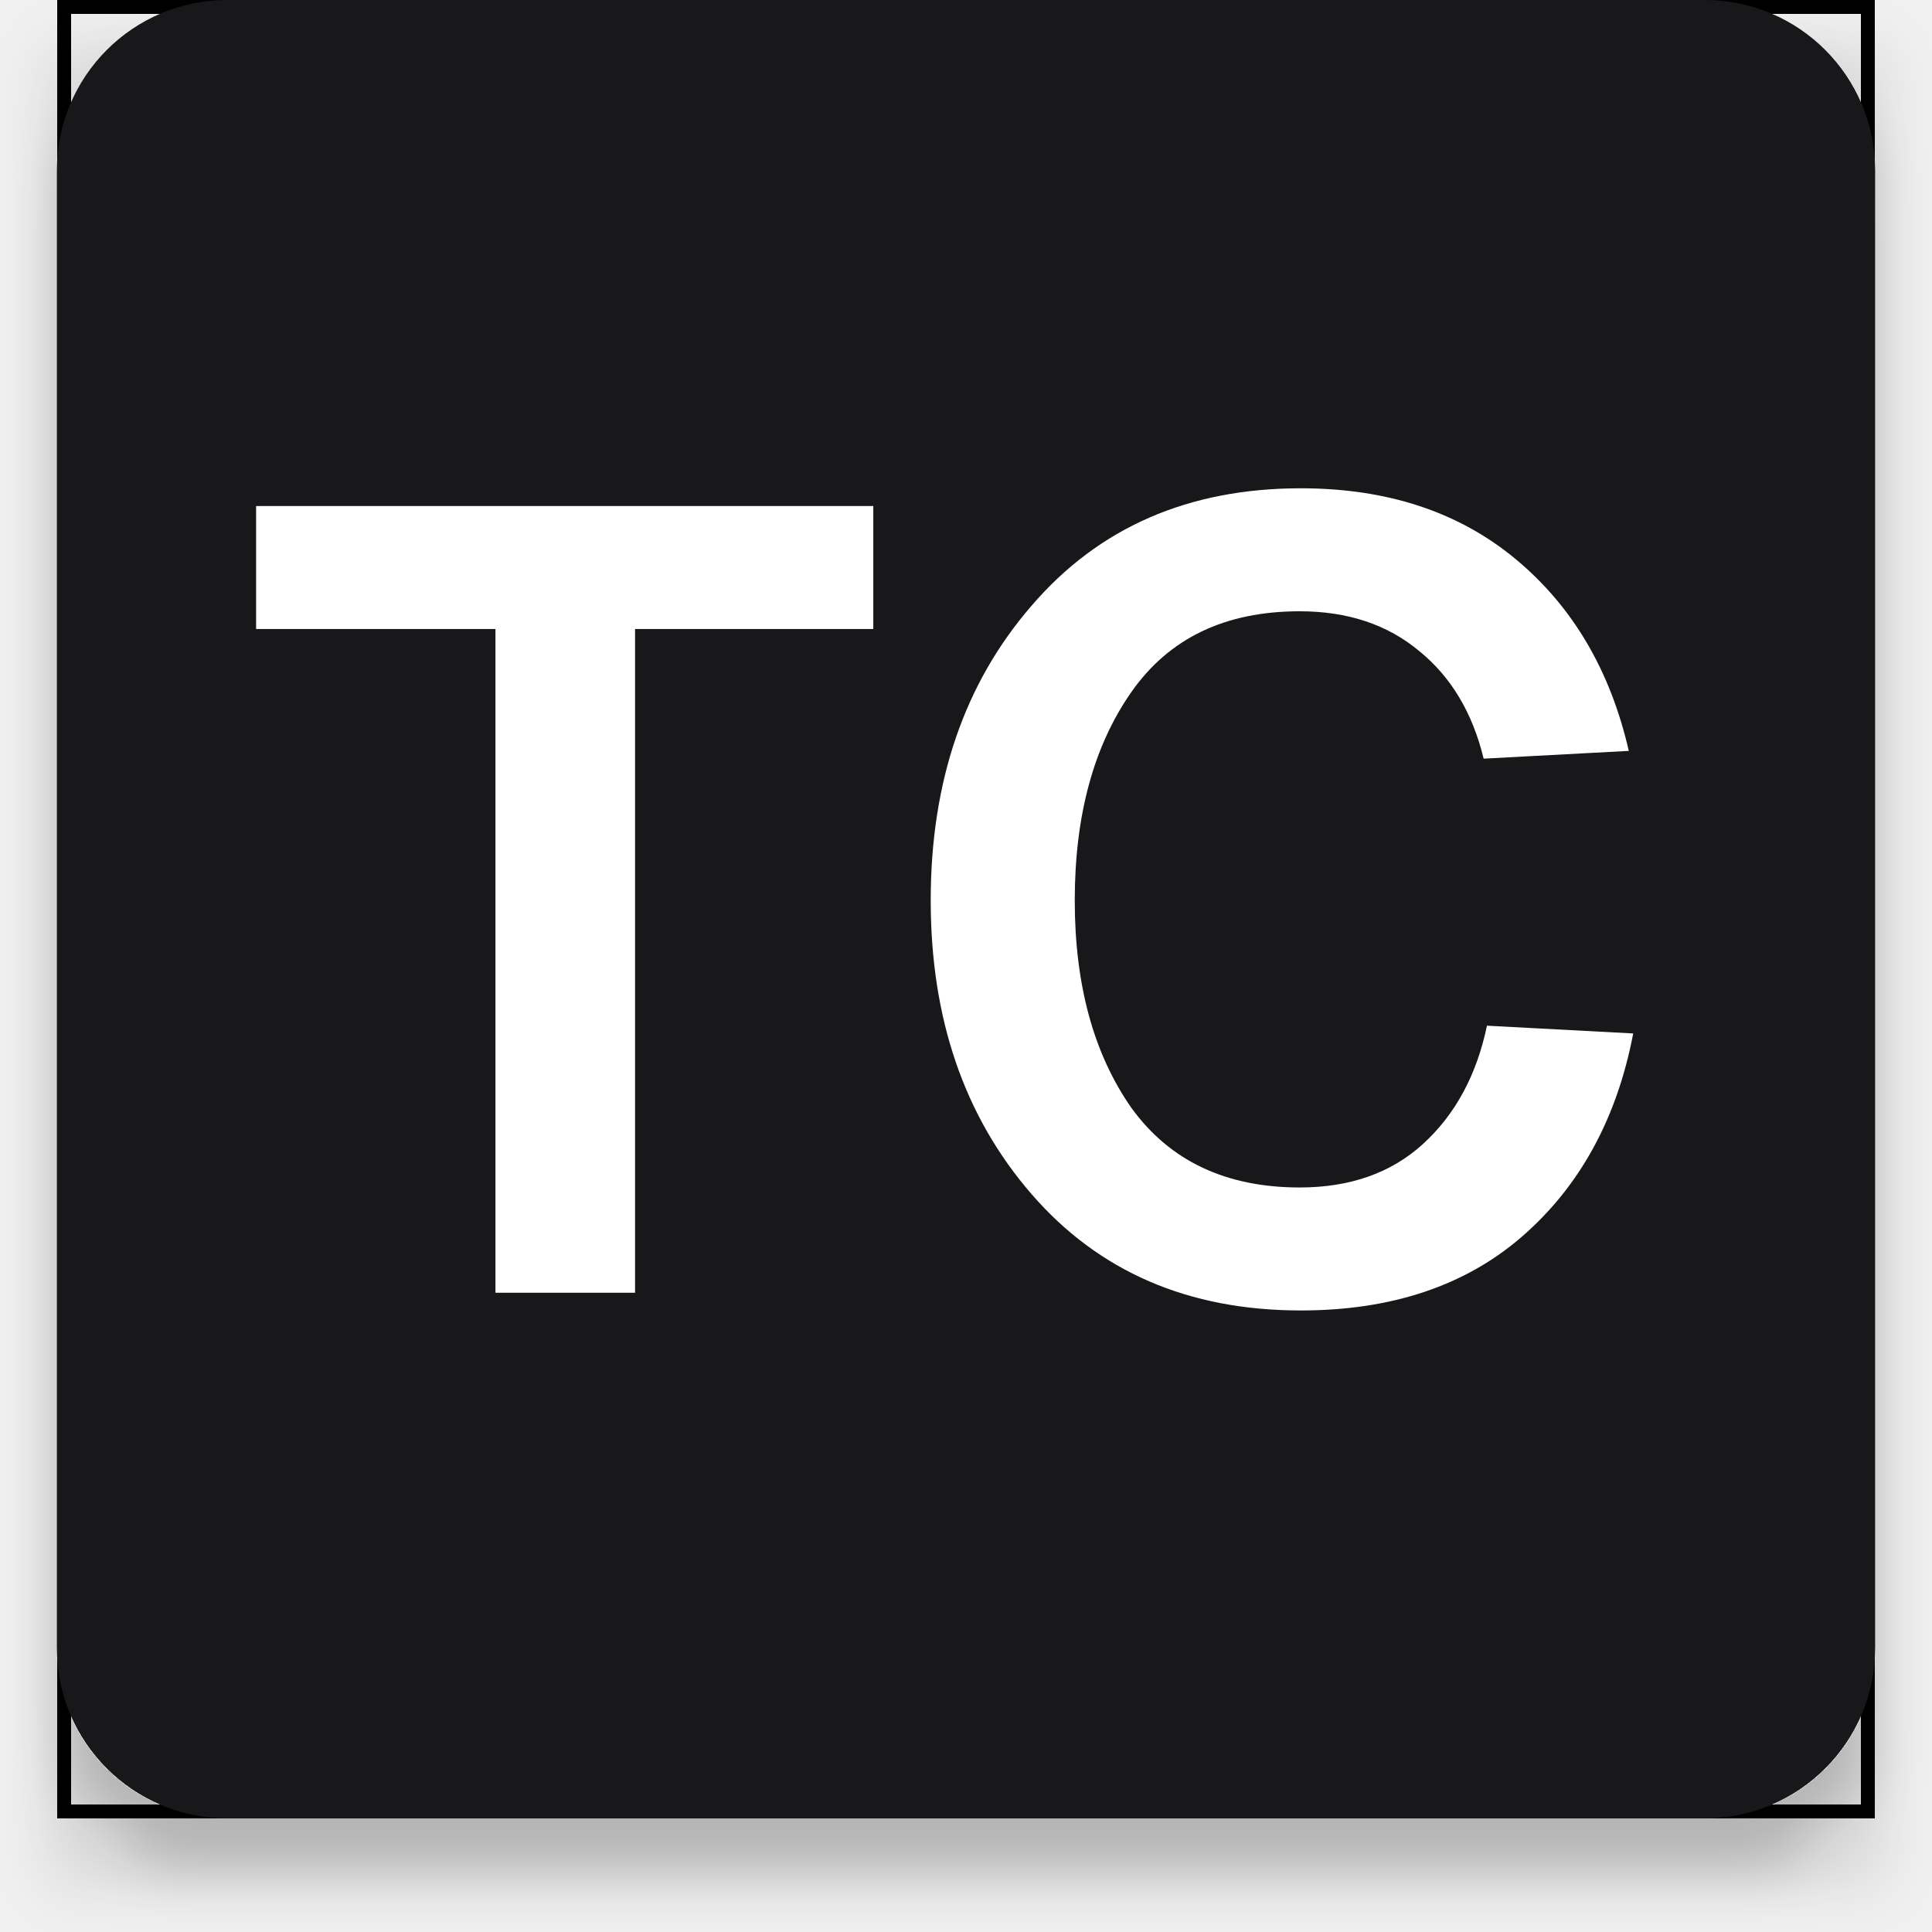
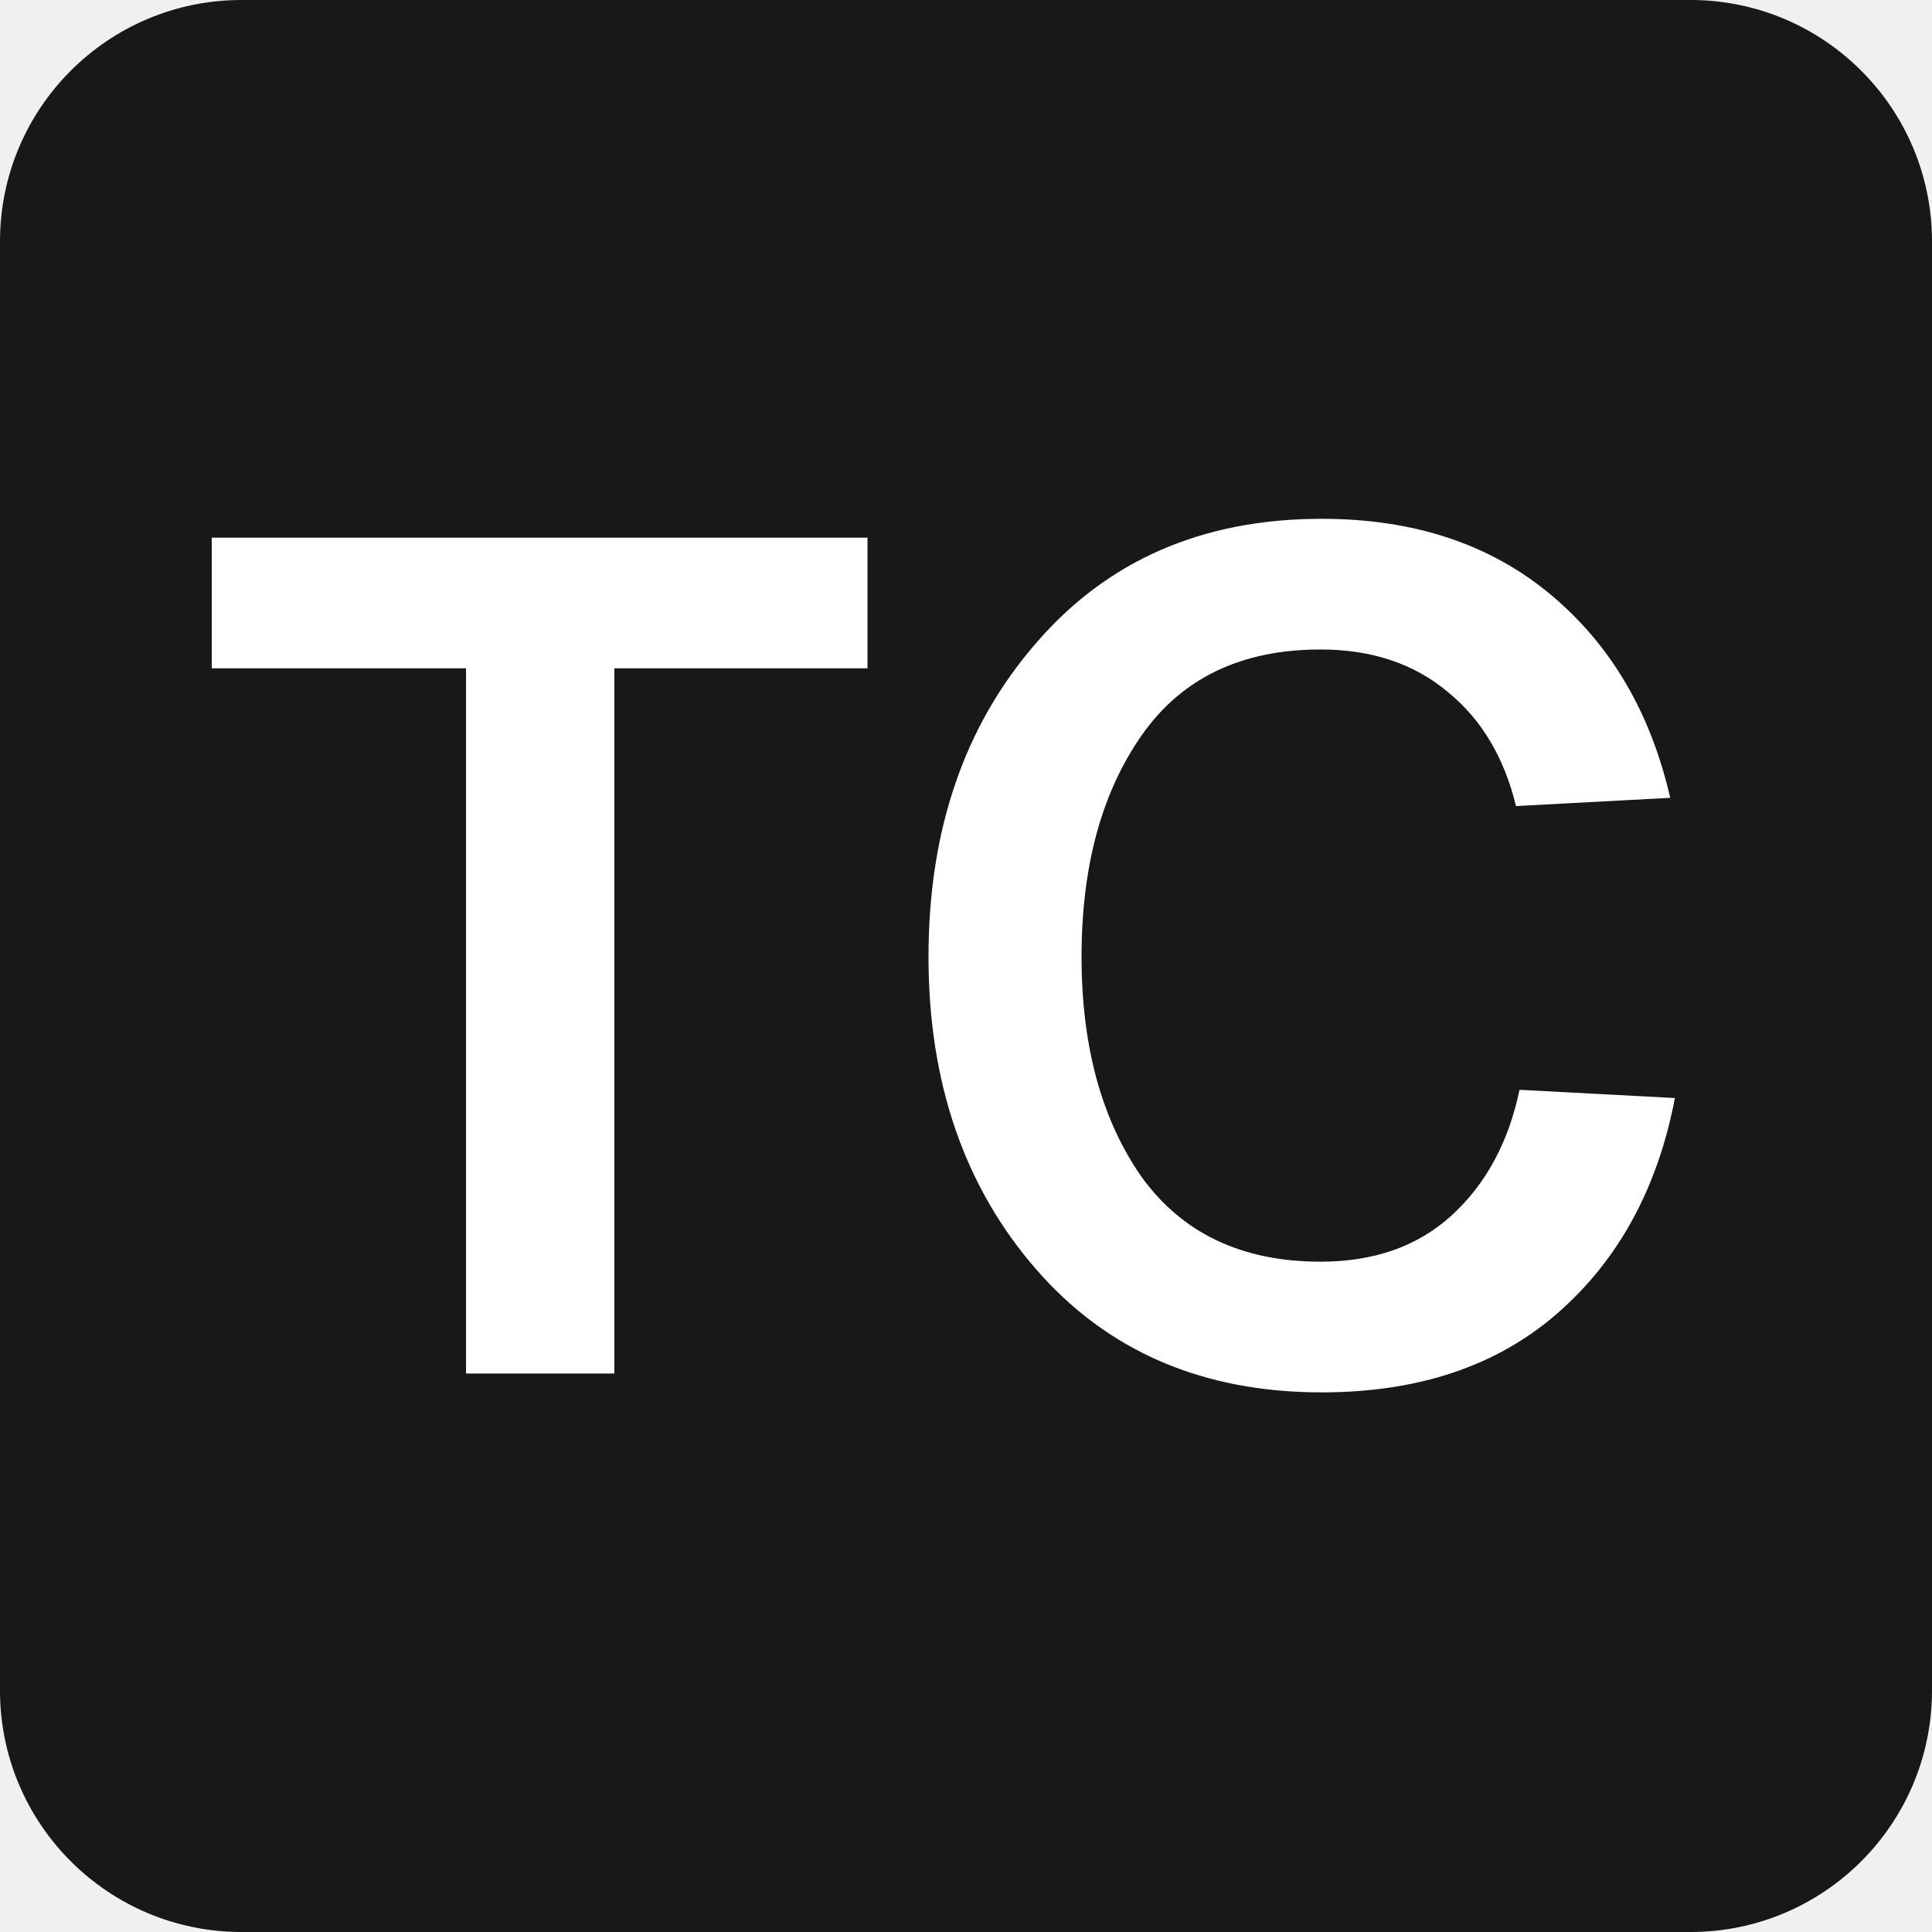
- <svg xmlns="http://www.w3.org/2000/svg" width="136" height="136" viewBox="0 0 136 136" fill="none">
-   <g filter="url(#filter0_d_207_4)">
-     <rect x="4.5" y="0.5" width="127" height="127" stroke="black" shape-rendering="crispEdges" />
-     <rect x="4" width="128" height="128" rx="12" fill="#18171A" />
-     <path d="M61.474 35.62V44.278H44.704V91H34.876V44.278H18.028V35.62H61.474ZM114.968 72.748C113.824 78.728 111.224 83.486 107.168 87.022C103.164 90.506 97.964 92.248 91.568 92.248C83.664 92.248 77.346 89.518 72.614 84.058C67.882 78.598 65.516 71.708 65.516 63.388C65.516 55.016 67.882 48.1 72.614 42.64C77.346 37.128 83.664 34.372 91.568 34.372C97.652 34.372 102.696 36.036 106.7 39.364C110.704 42.692 113.356 47.19 114.656 52.858L104.438 53.404C103.658 50.18 102.15 47.658 99.914 45.838C97.678 43.966 94.87 43.03 91.49 43.03C86.238 43.03 82.286 44.928 79.634 48.724C76.982 52.52 75.656 57.408 75.656 63.388C75.656 69.316 76.982 74.178 79.634 77.974C82.338 81.718 86.29 83.59 91.49 83.59C95.026 83.59 97.912 82.576 100.148 80.548C102.436 78.468 103.944 75.686 104.672 72.202L114.968 72.748Z" fill="white" />
-   </g>
-   <defs>
-     <filter id="filter0_d_207_4" x="0" y="0" width="136" height="136" filterUnits="userSpaceOnUse" color-interpolation-filters="sRGB">
-       <feFlood flood-opacity="0" result="BackgroundImageFix" />
-       <feColorMatrix in="SourceAlpha" type="matrix" values="0 0 0 0 0 0 0 0 0 0 0 0 0 0 0 0 0 0 127 0" result="hardAlpha" />
-       <feOffset dy="4" />
-       <feGaussianBlur stdDeviation="2" />
-       <feComposite in2="hardAlpha" operator="out" />
-       <feColorMatrix type="matrix" values="0 0 0 0 0 0 0 0 0 0 0 0 0 0 0 0 0 0 0.25 0" />
-       <feBlend mode="normal" in2="BackgroundImageFix" result="effect1_dropShadow_207_4" />
-       <feBlend mode="normal" in="SourceGraphic" in2="effect1_dropShadow_207_4" result="shape" />
-     </filter>
-   </defs>
+ <svg xmlns="http://www.w3.org/2000/svg" width="128" height="128" viewBox="0 0 128 128" fill="none">
+   <rect width="128" height="128" rx="16" fill="#18171A" />
+   <path d="M57.474 35.62V44.278H40.704V91H30.876V44.278H14.028V35.62H57.474ZM110.968 72.748C109.824 78.728 107.224 83.486 103.168 87.022C99.164 90.506 93.964 92.248 87.568 92.248C79.664 92.248 73.346 89.518 68.614 84.058C63.882 78.598 61.516 71.708 61.516 63.388C61.516 55.016 63.882 48.1 68.614 42.64C73.346 37.128 79.664 34.372 87.568 34.372C93.652 34.372 98.696 36.036 102.7 39.364C106.704 42.692 109.356 47.19 110.656 52.858L100.438 53.404C99.658 50.18 98.15 47.658 95.914 45.838C93.678 43.966 90.87 43.03 87.49 43.03C82.238 43.03 78.286 44.928 75.634 48.724C72.982 52.52 71.656 57.408 71.656 63.388C71.656 69.316 72.982 74.178 75.634 77.974C78.338 81.718 82.29 83.59 87.49 83.59C91.026 83.59 93.912 82.576 96.148 80.548C98.436 78.468 99.944 75.686 100.672 72.202L110.968 72.748Z" fill="white" />
</svg>
